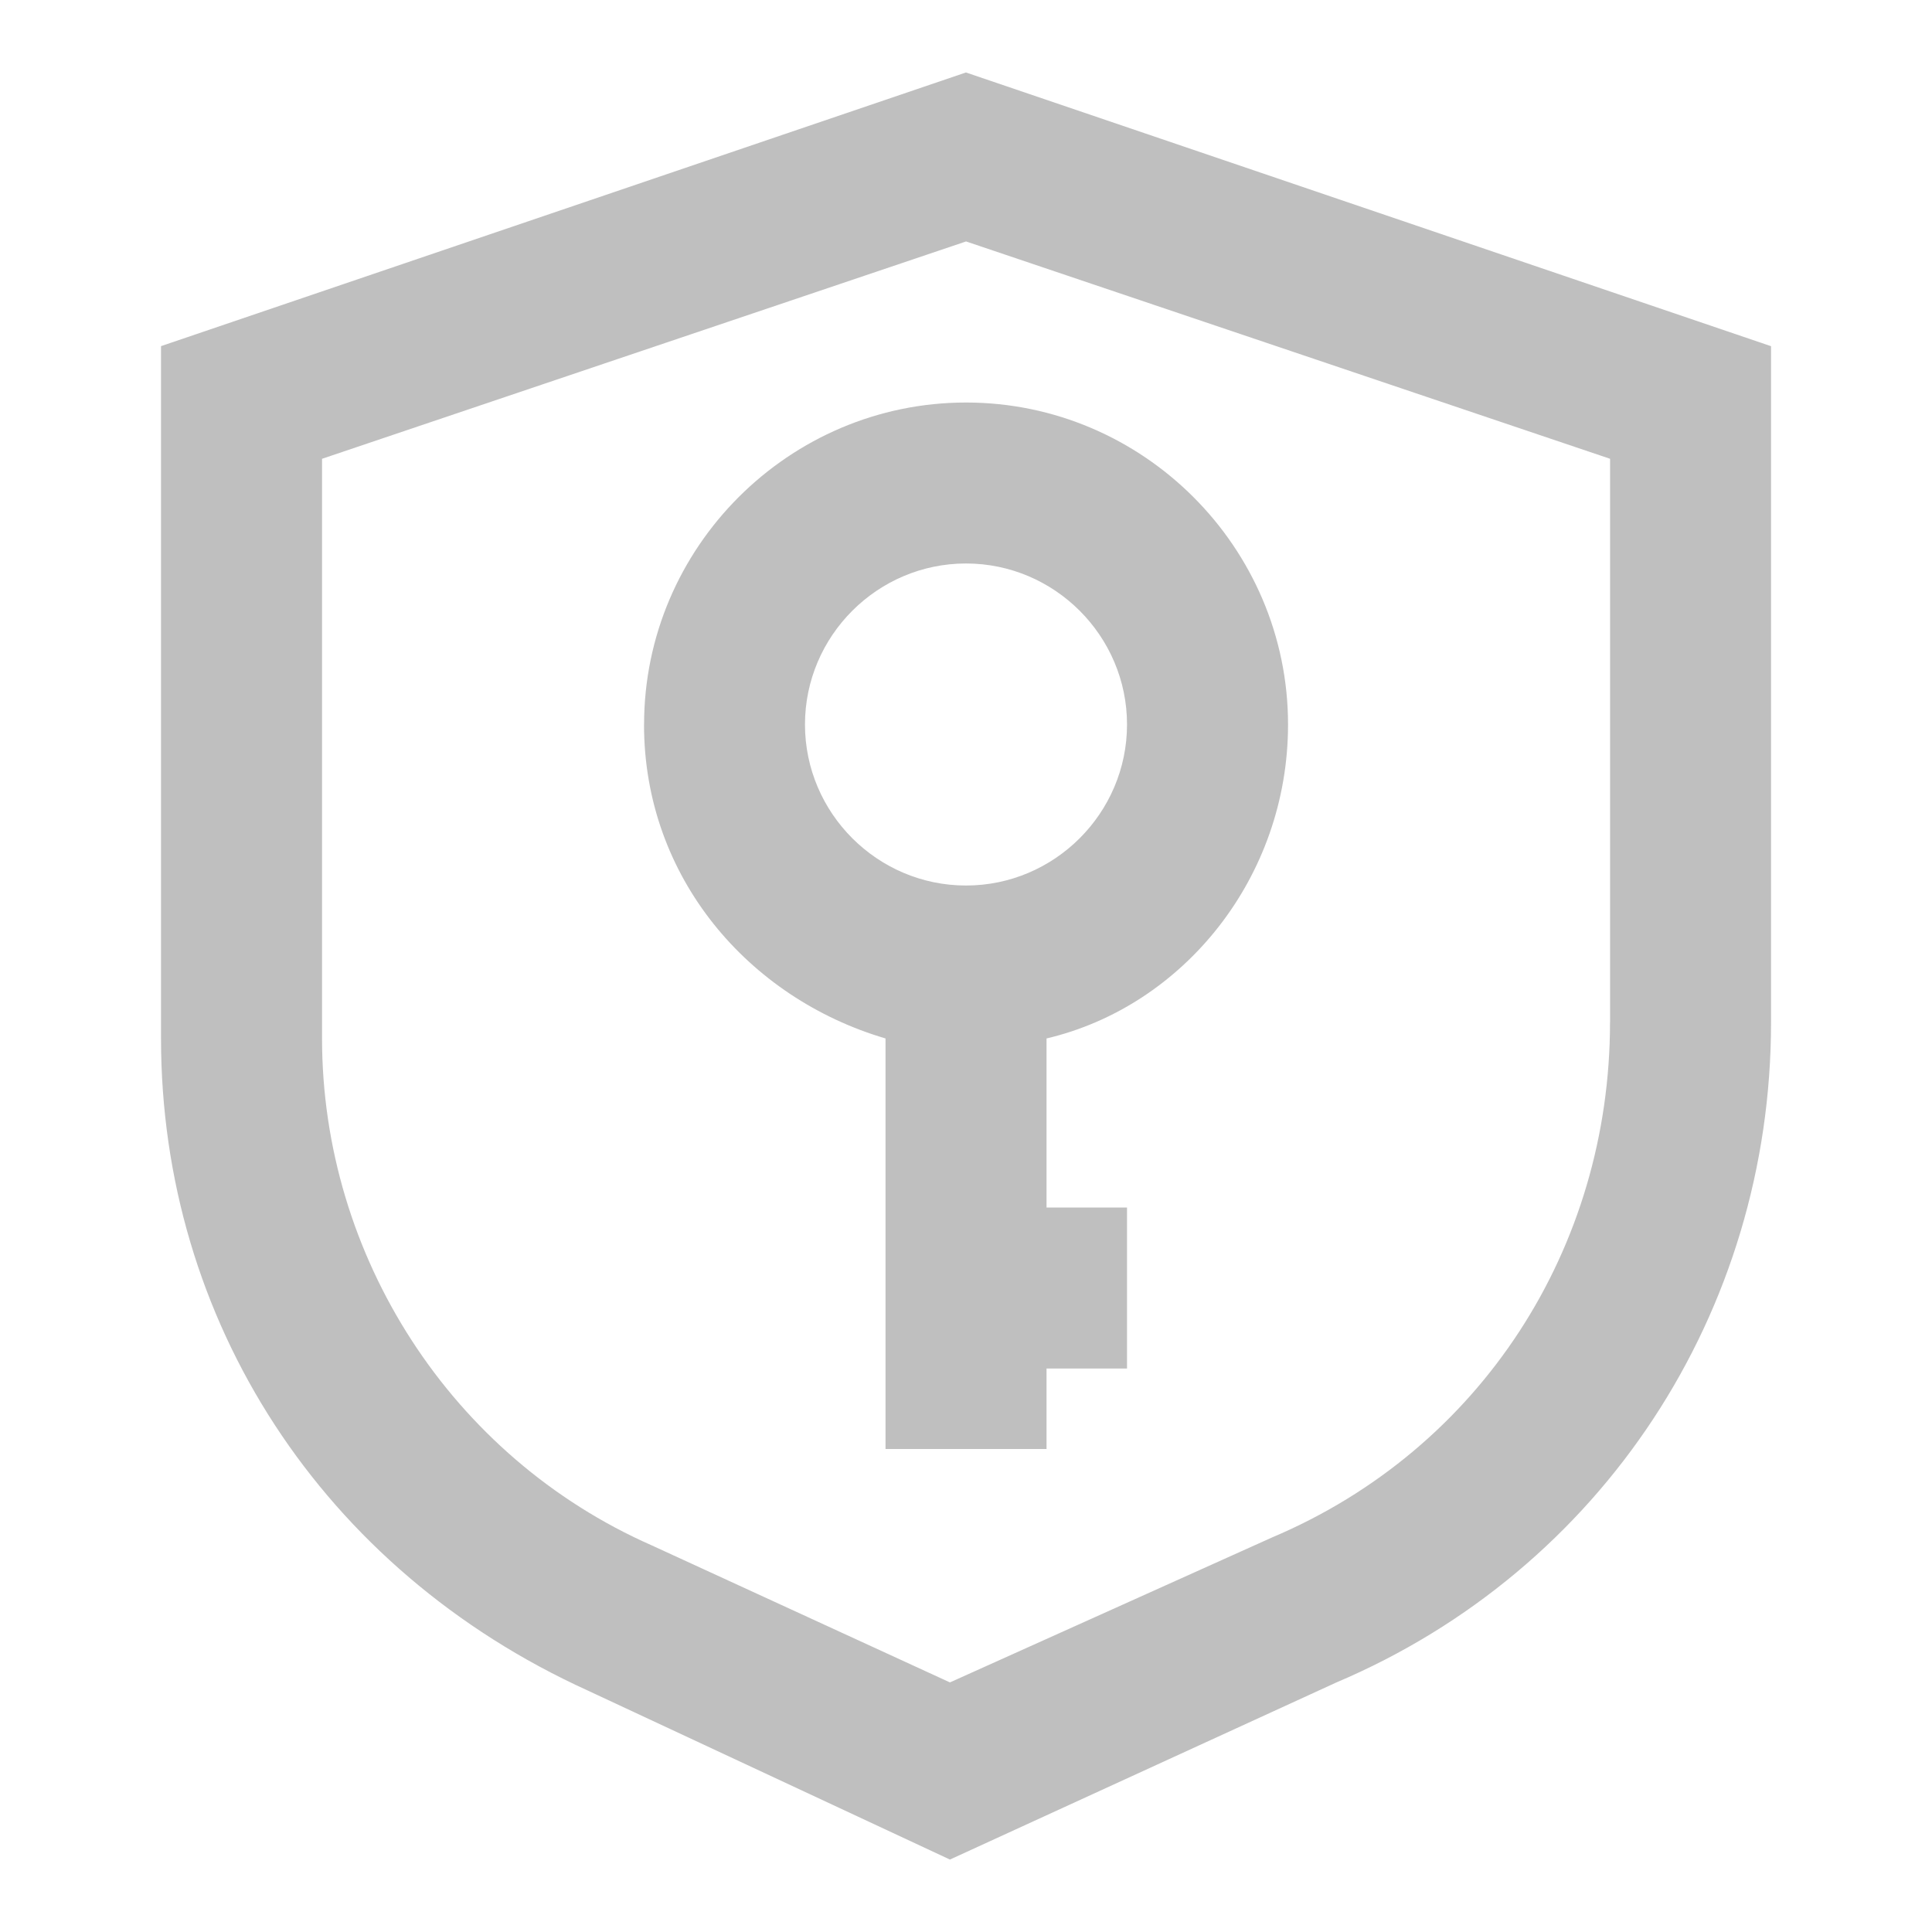
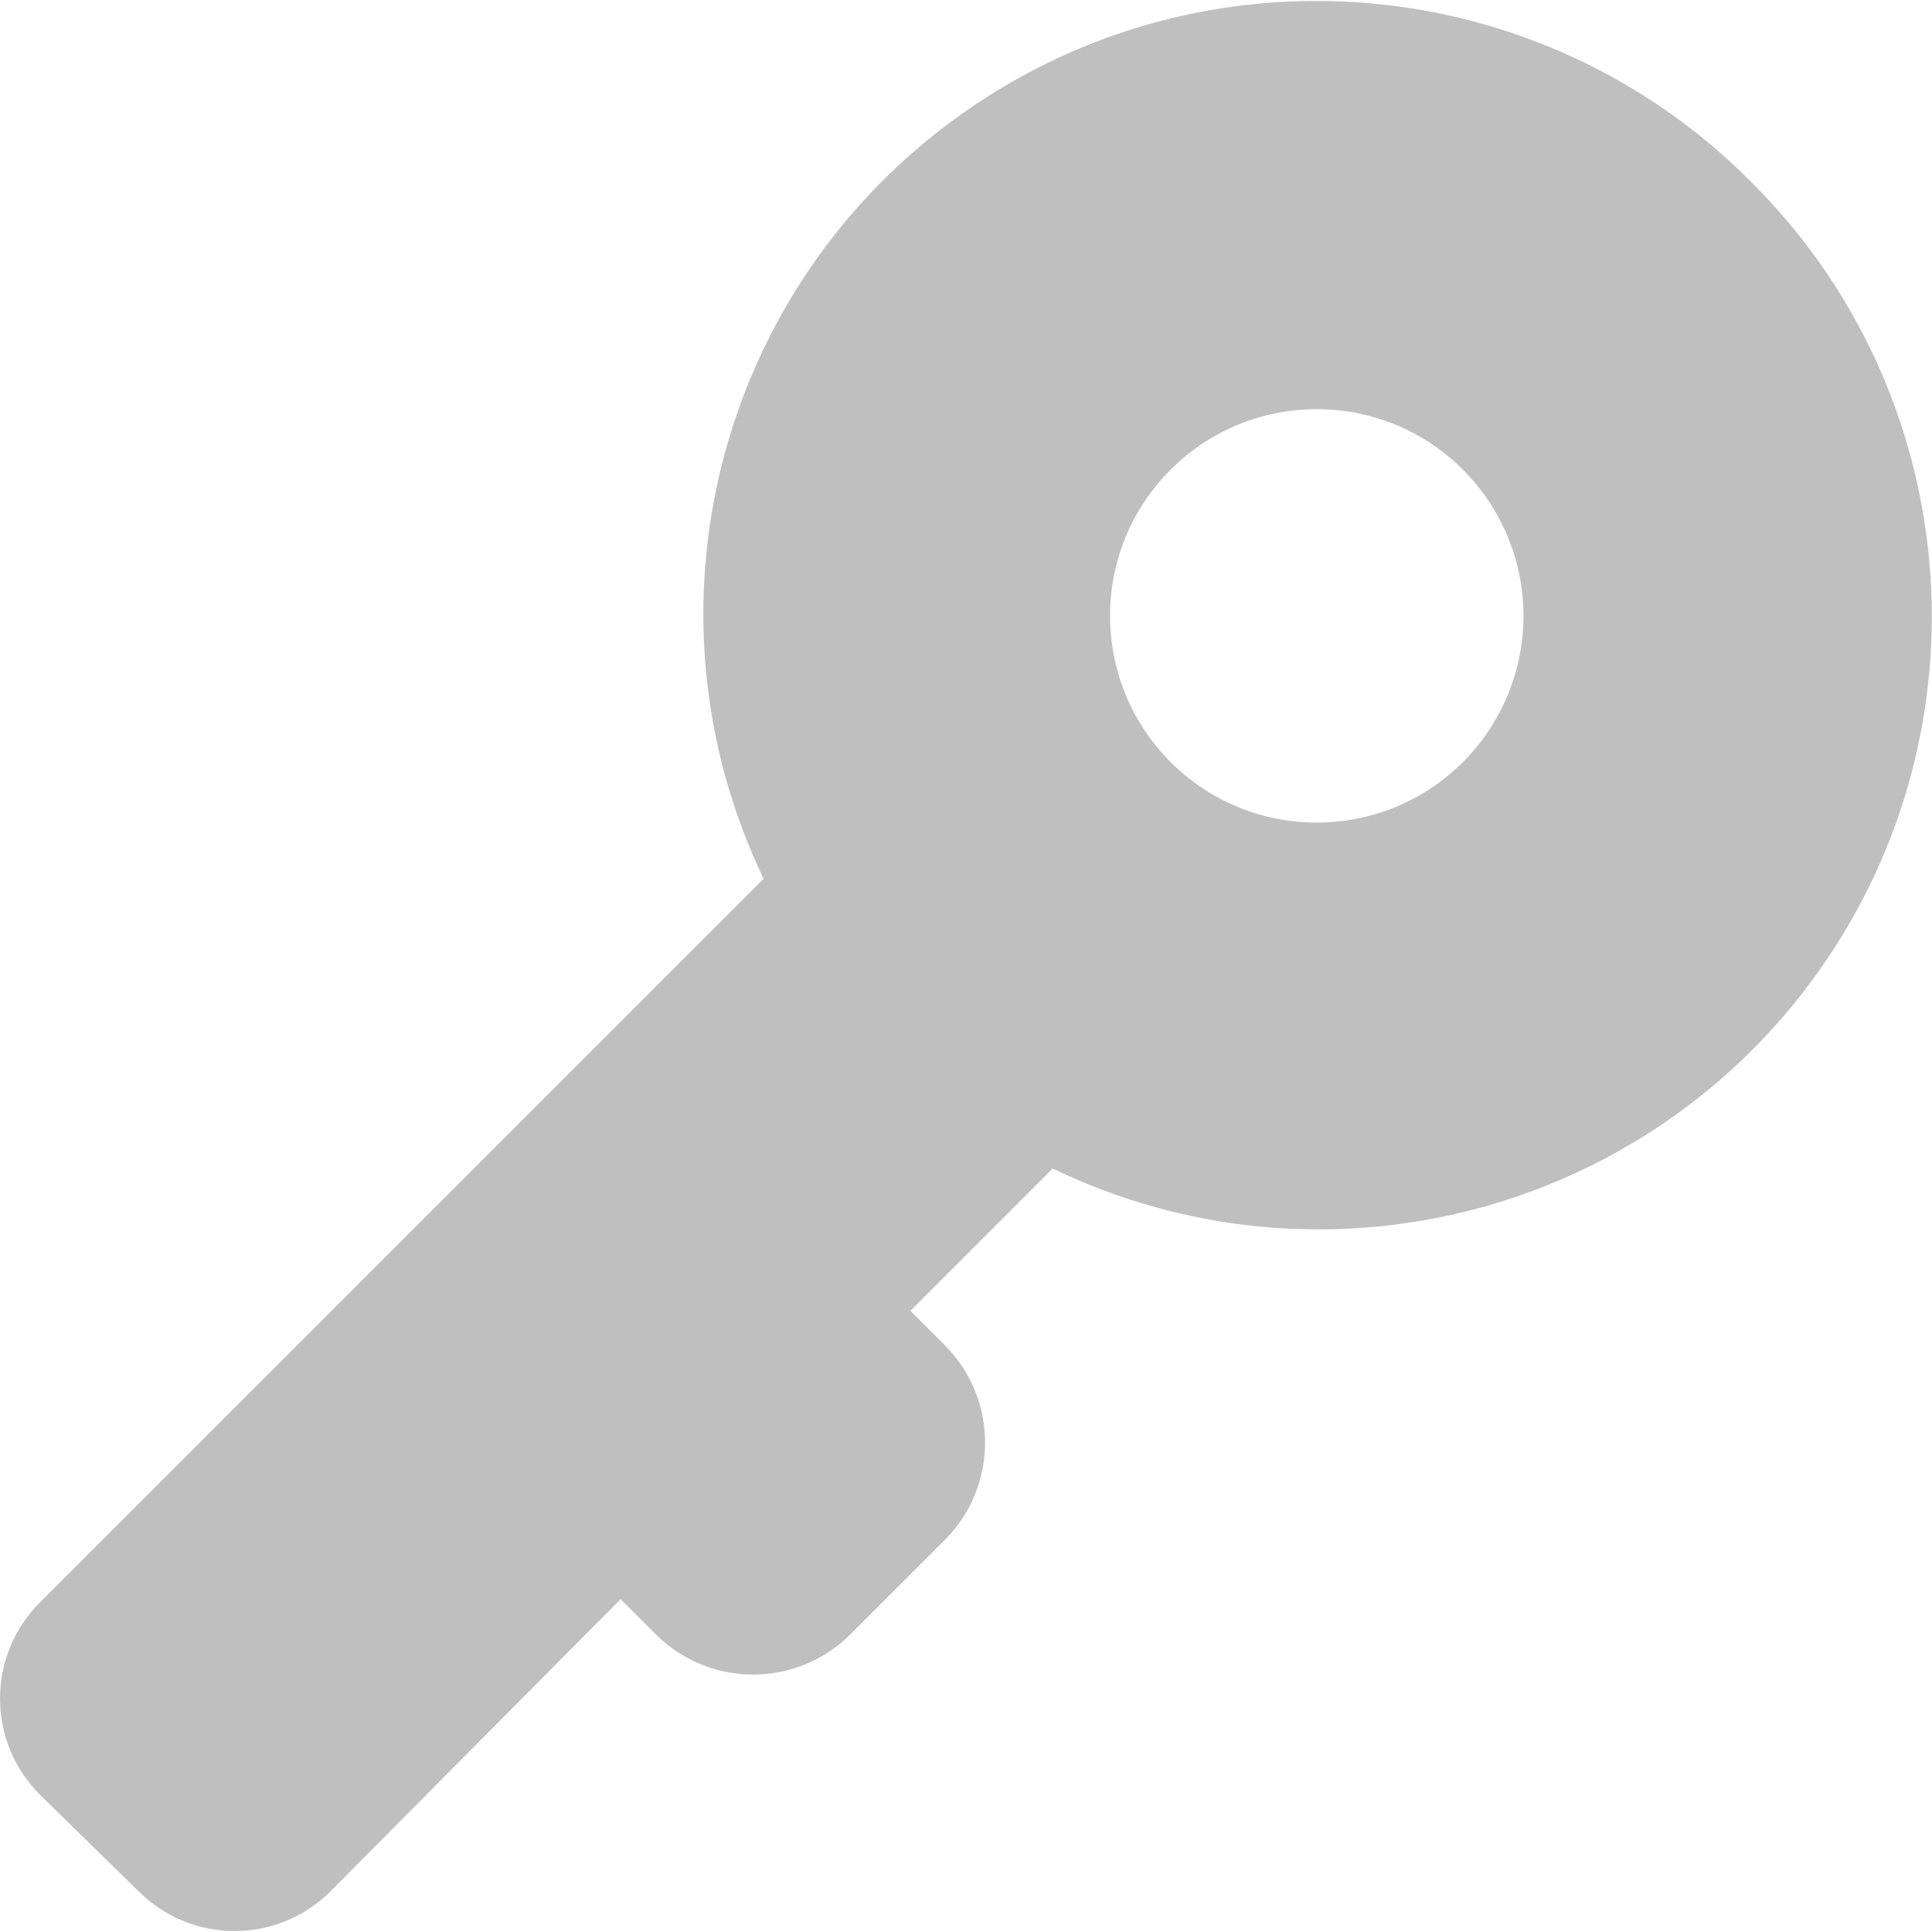
- <svg xmlns="http://www.w3.org/2000/svg" t="1566551797825" class="icon" viewBox="0 0 1024 1024" version="1.1" p-id="4422" width="1000" height="1000">
-   <path d="M512 38.4L85.344 183.456V550.4c0 149.344 85.344 281.6 226.144 345.6l192 89.6 204.8-93.856c140.8-59.744 230.4-196.256 230.4-349.856v-358.4L512.032 38.432z m341.344 503.456c0 119.456-68.256 226.144-179.2 273.056l-170.656 76.8-157.856-72.544c-106.656-46.944-174.944-153.6-174.944-268.8v-307.2l341.344-115.2 341.344 115.2v298.656z" p-id="4423" fill="#bfbfbf" />
-   <path d="M341.344 384c0 81.056 55.456 145.056 128 166.4V768h85.344v-42.656h42.656V640h-42.656v-89.6c72.544-17.056 128-85.344 128-166.4 0-93.856-76.8-170.656-170.656-170.656s-170.656 76.8-170.656 170.656z m256 0c0 46.944-38.4 85.344-85.344 85.344s-85.344-38.4-85.344-85.344 38.4-85.344 85.344-85.344c46.944 0 85.344 38.4 85.344 85.344z" p-id="4424" fill="#bfbfbf" />
+ <svg xmlns="http://www.w3.org/2000/svg" t="1568098107190" class="icon" viewBox="0 0 1025 1024" version="1.1" p-id="9531" width="1000" height="1000">
+   <path d="M928.613 95.57a325.178 325.178 0 0 0-523.501 370.143l-383.852 383.852a72.018 72.018 0 0 0 0 102.178L73.353 1002.741a72.018 72.018 0 0 0 102.178 0L329.255 847.921l19.193 19.193a73.115 73.115 0 0 0 102.178 0l51.18-51.18a73.115 73.115 0 0 0 0-102.178L482.978 694.928l75.491-75.491A325.178 325.178 0 0 0 928.613 95.57zM777.448 402.469a109.672 109.672 0 1 1-2.742-155.186 109.672 109.672 0 0 1 2.742 155.186z" p-id="9532" fill="#bfbfbf" />
</svg>
